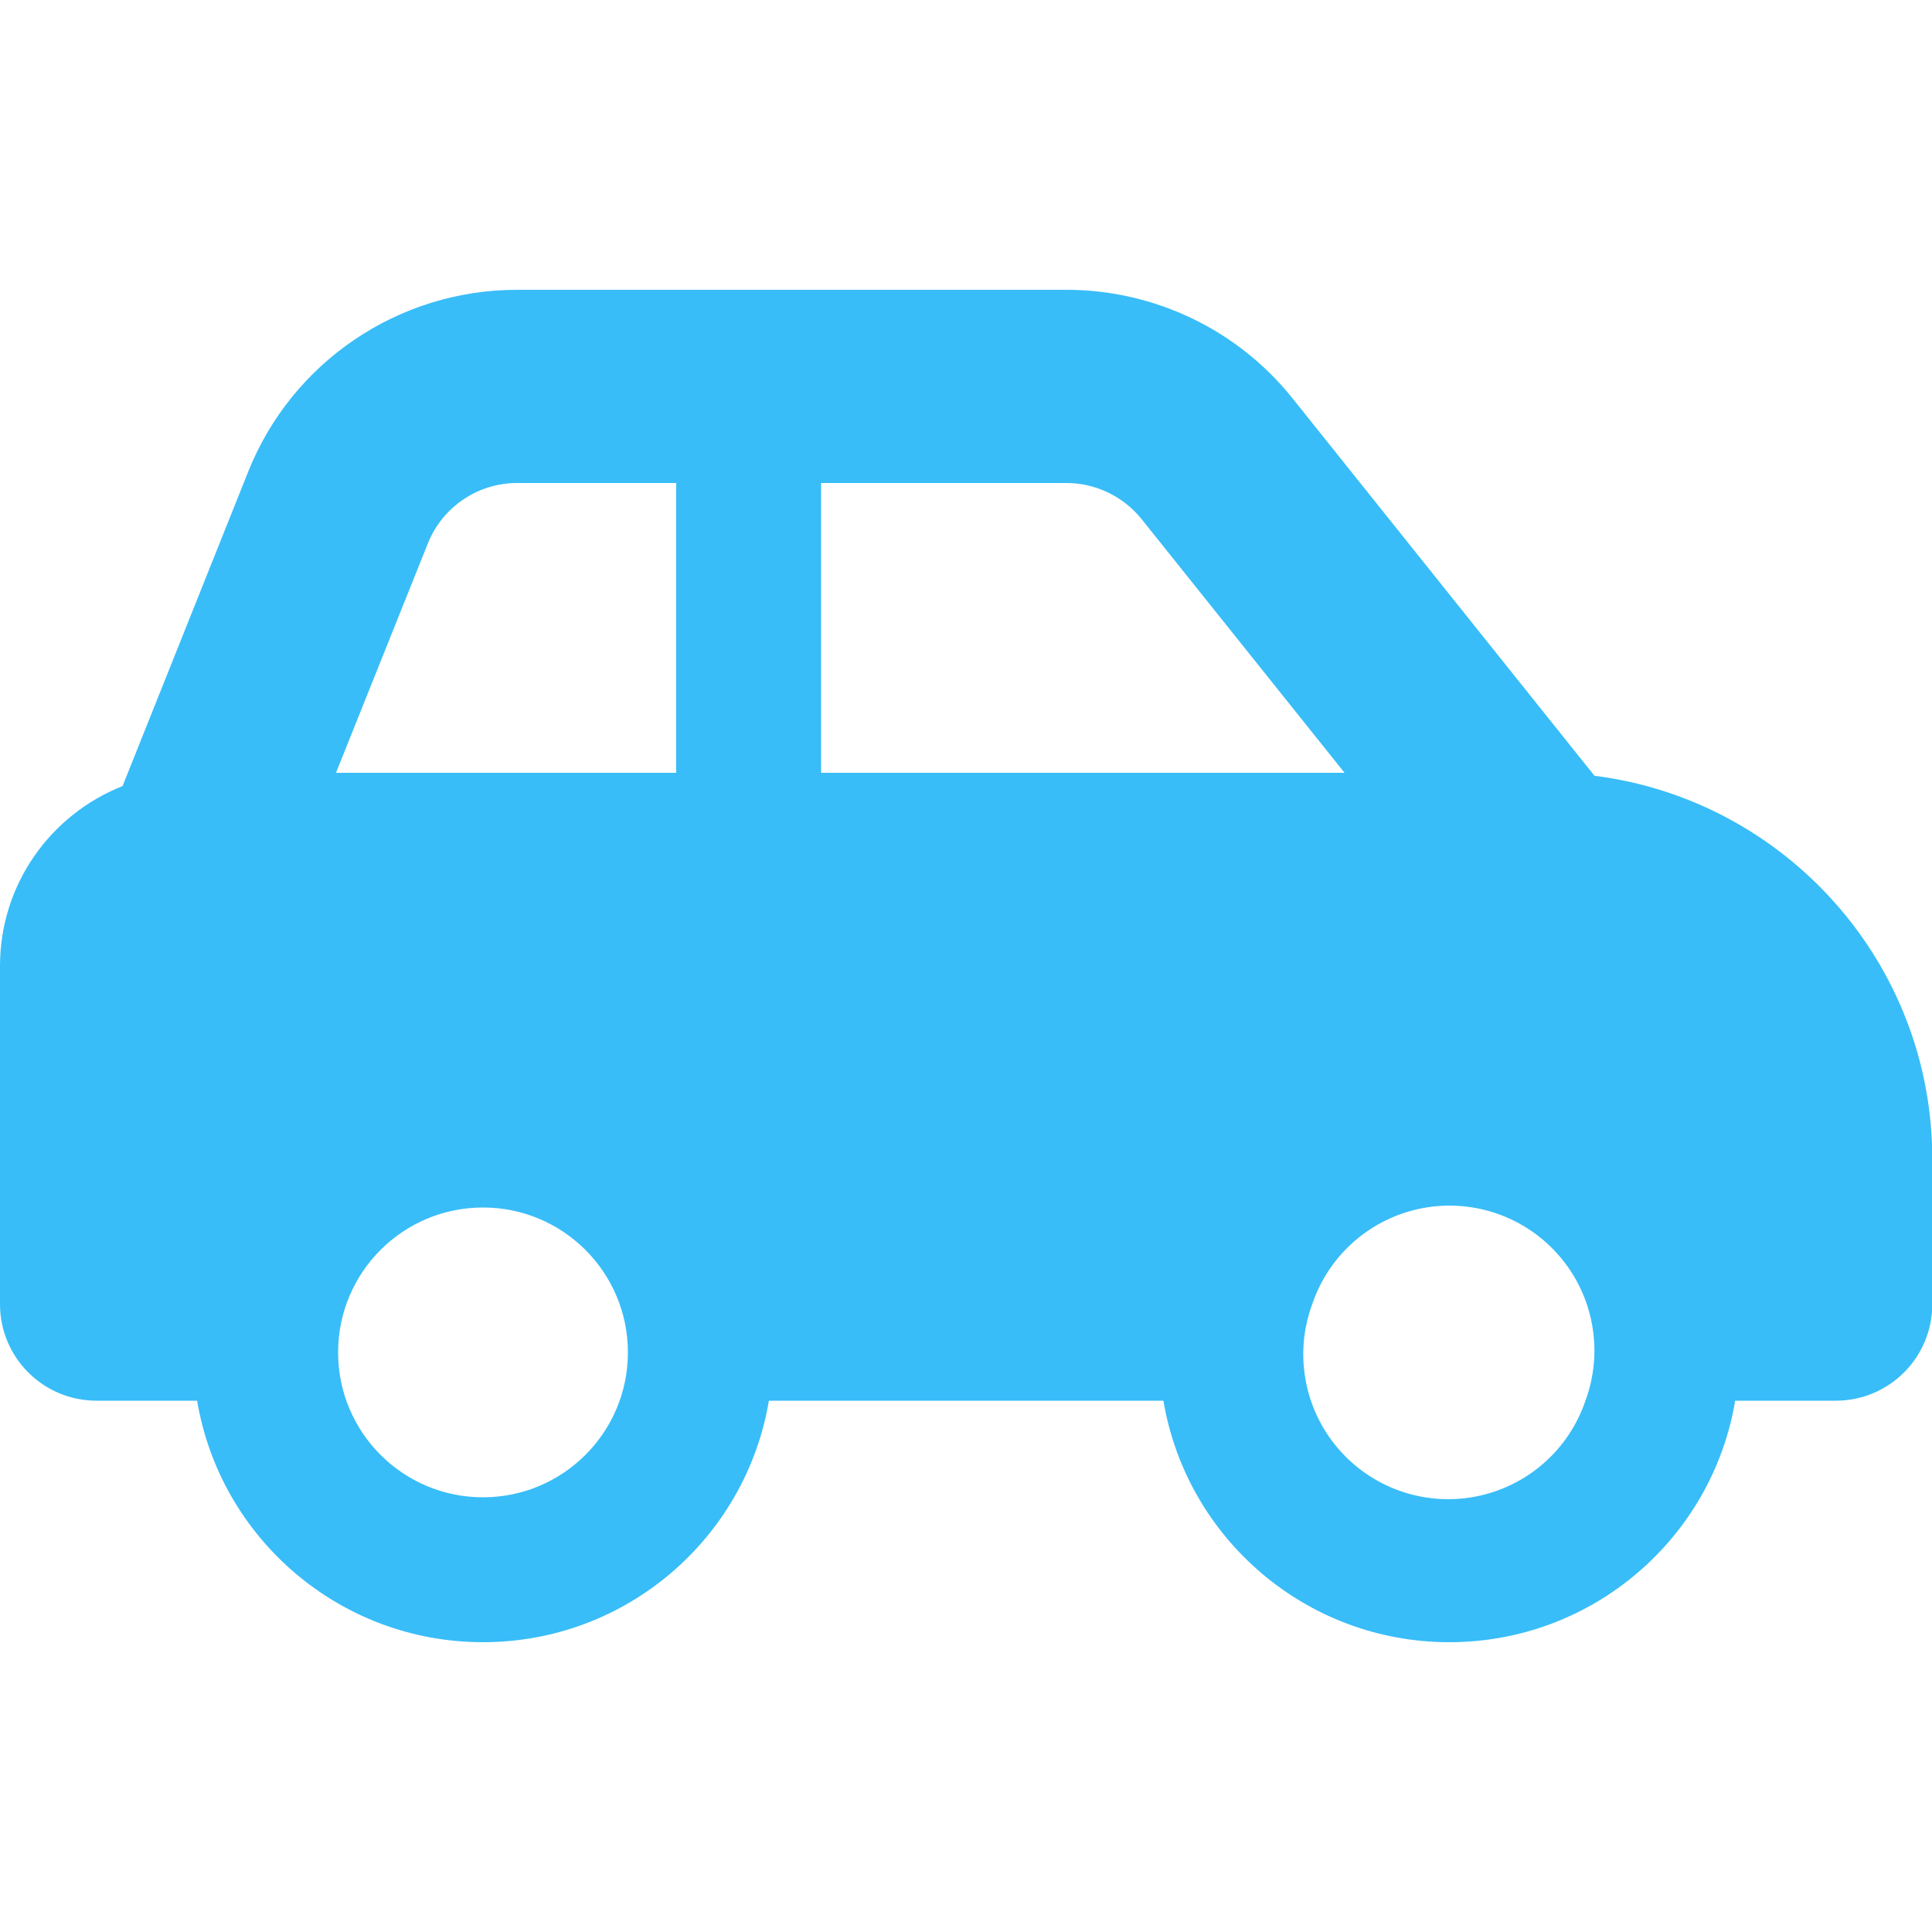
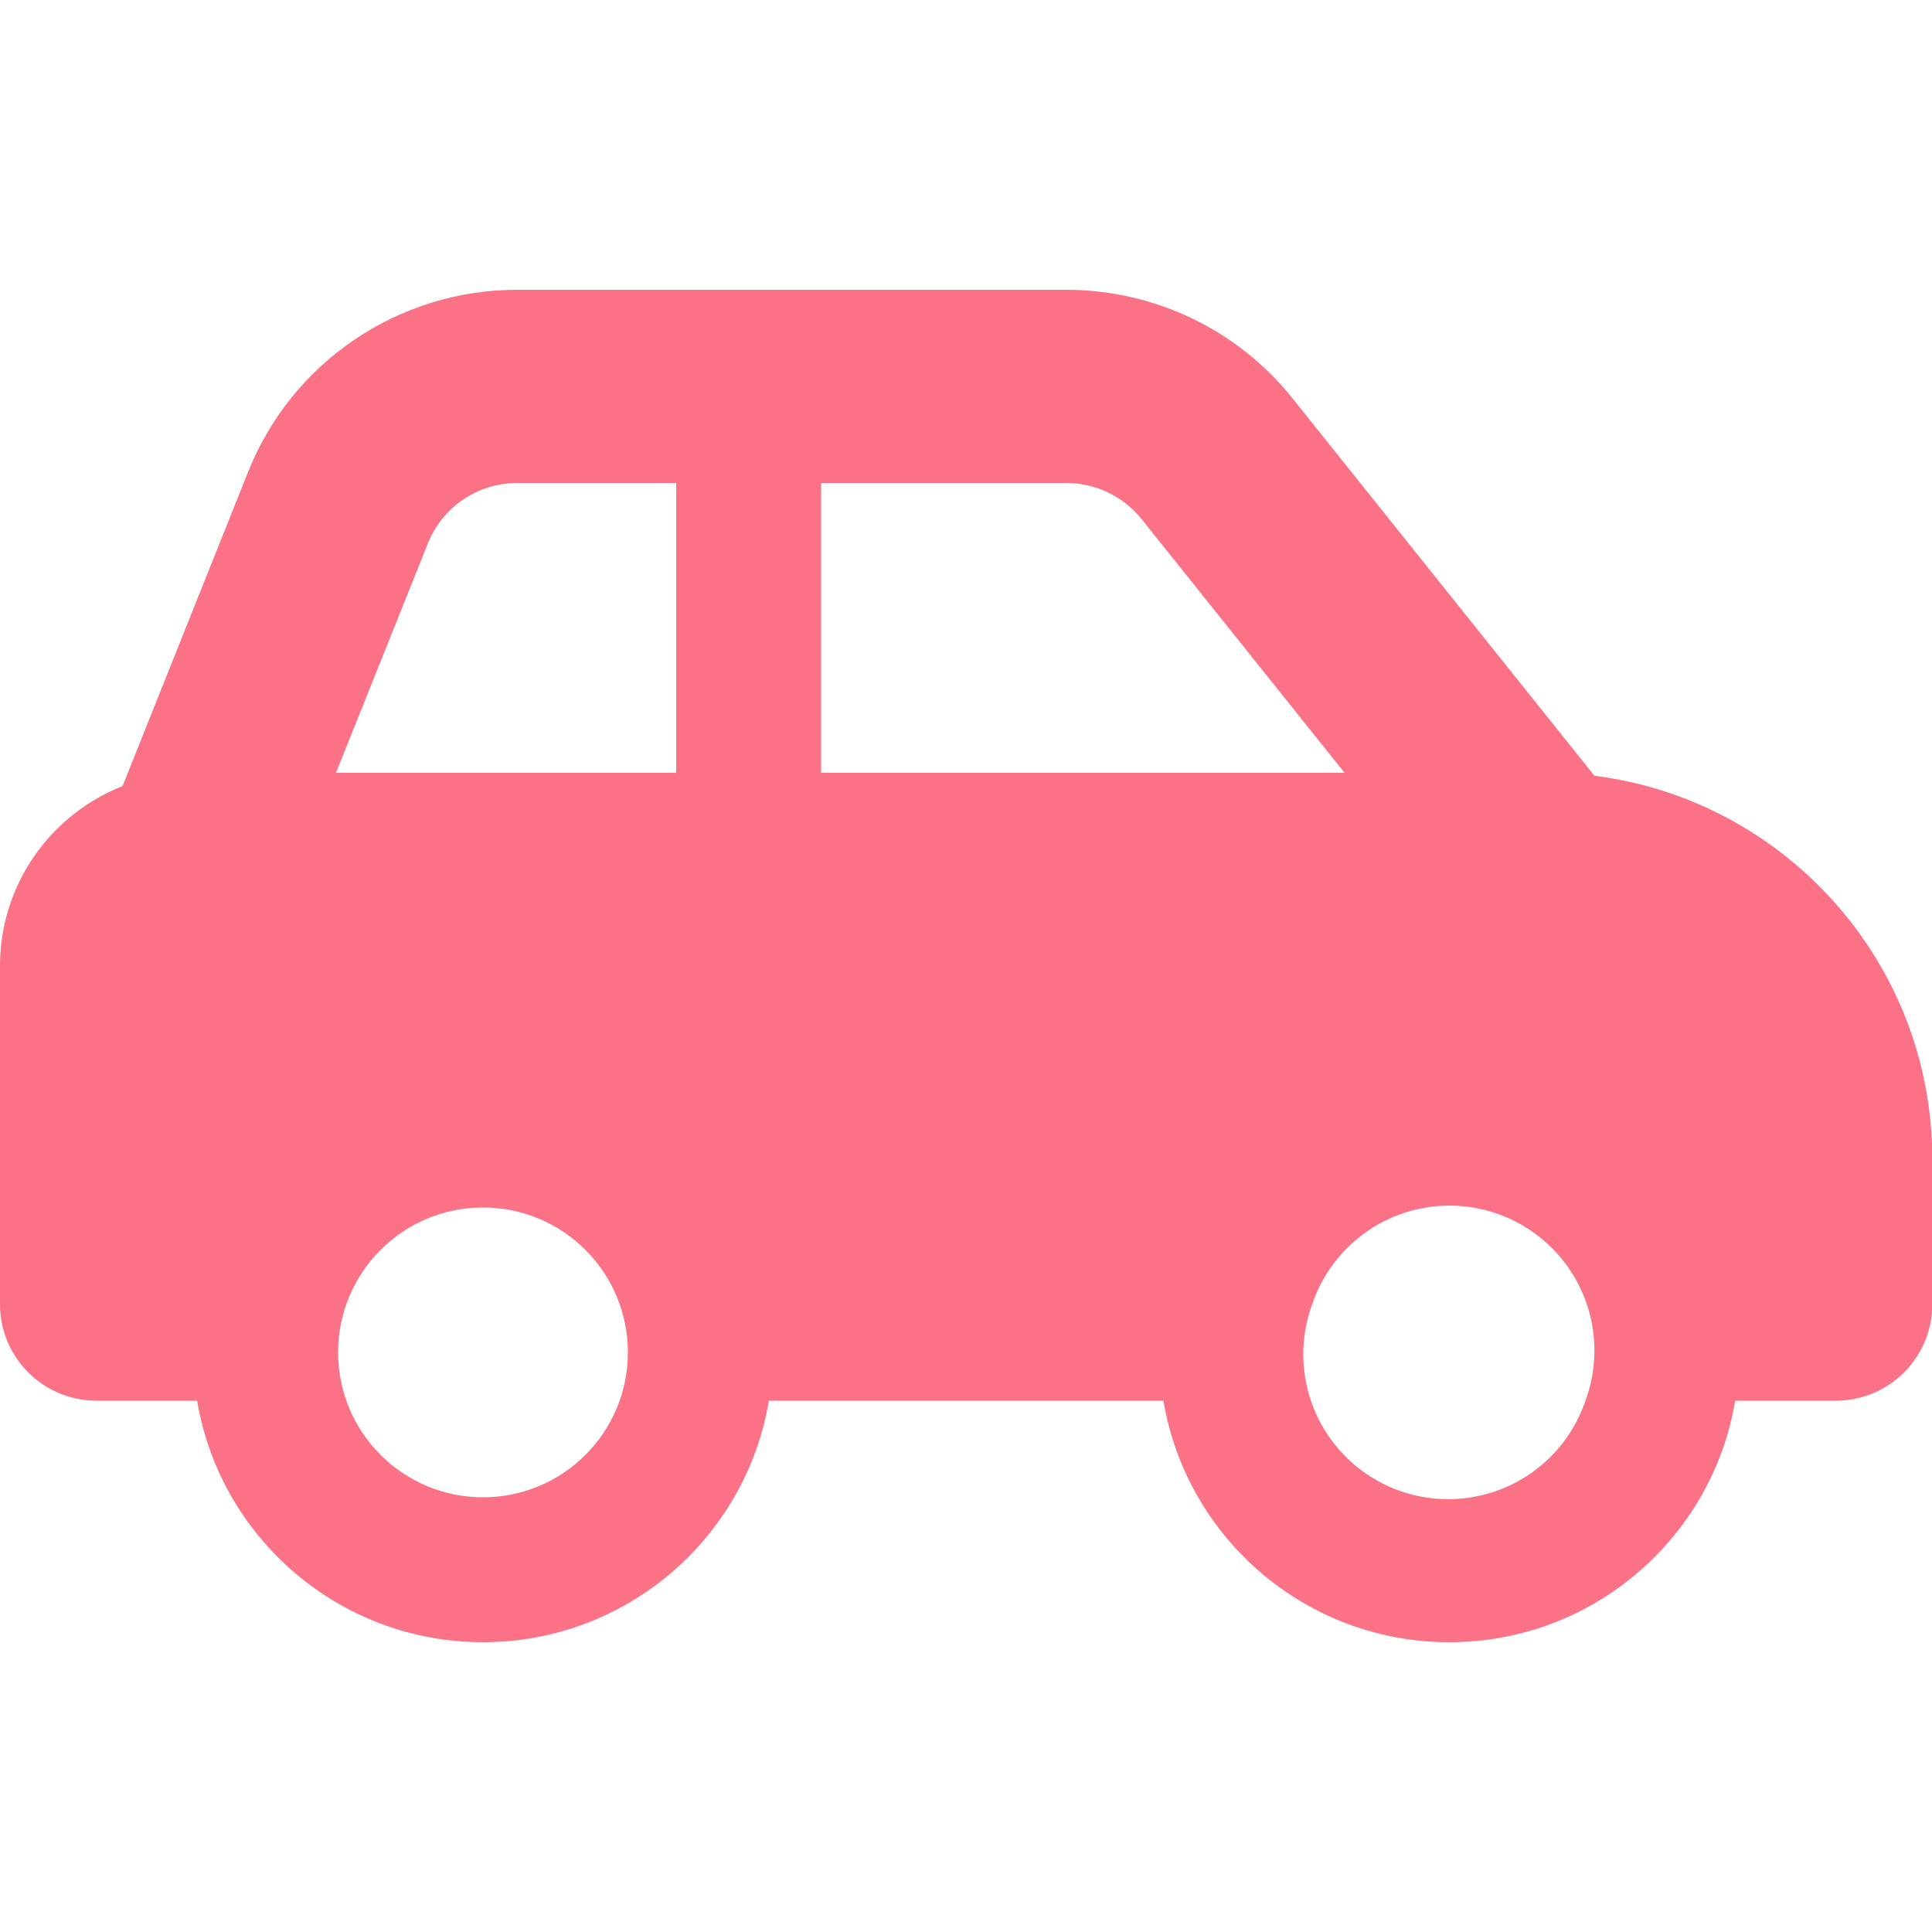
- <svg xmlns="http://www.w3.org/2000/svg" viewBox="0 0 640 512" width="24" height="24" fill="#38bdf8" aria-hidden="true">
+ <svg xmlns="http://www.w3.org/2000/svg" viewBox="0 0 640 512" width="24" height="24" fill="#fb7185" aria-hidden="true">
  <path d="M171.3 96L224 96l0 96-112.7 0 30.4-75.9C146.5 104 158.2 96 171.3 96zM272 192l0-96 81.2 0c9.7 0 18.9 4.4 25 12l67.2 84L272 192zm256.2 1L428.2 68c-18.2-22.8-45.8-36-75-36L171.3 32c-39.3 0-74.6 23.9-89.1 60.3L40.6 196.4C16.8 205.8 0 228.9 0 256L0 368c0 17.7 14.3 32 32 32l33.3 0c7.6 45.4 47.1 80 94.7 80s87.1-34.6 94.7-80l130.7 0c7.6 45.4 47.1 80 94.7 80s87.1-34.6 94.7-80l33.3 0c17.7 0 32-14.3 32-32l0-48c0-65.2-48.8-119-111.8-127zM434.7 368a48 48 0 1 1 90.5 32 48 48 0 1 1 -90.5-32zM160 336a48 48 0 1 1 0 96 48 48 0 1 1 0-96z" />
</svg>
